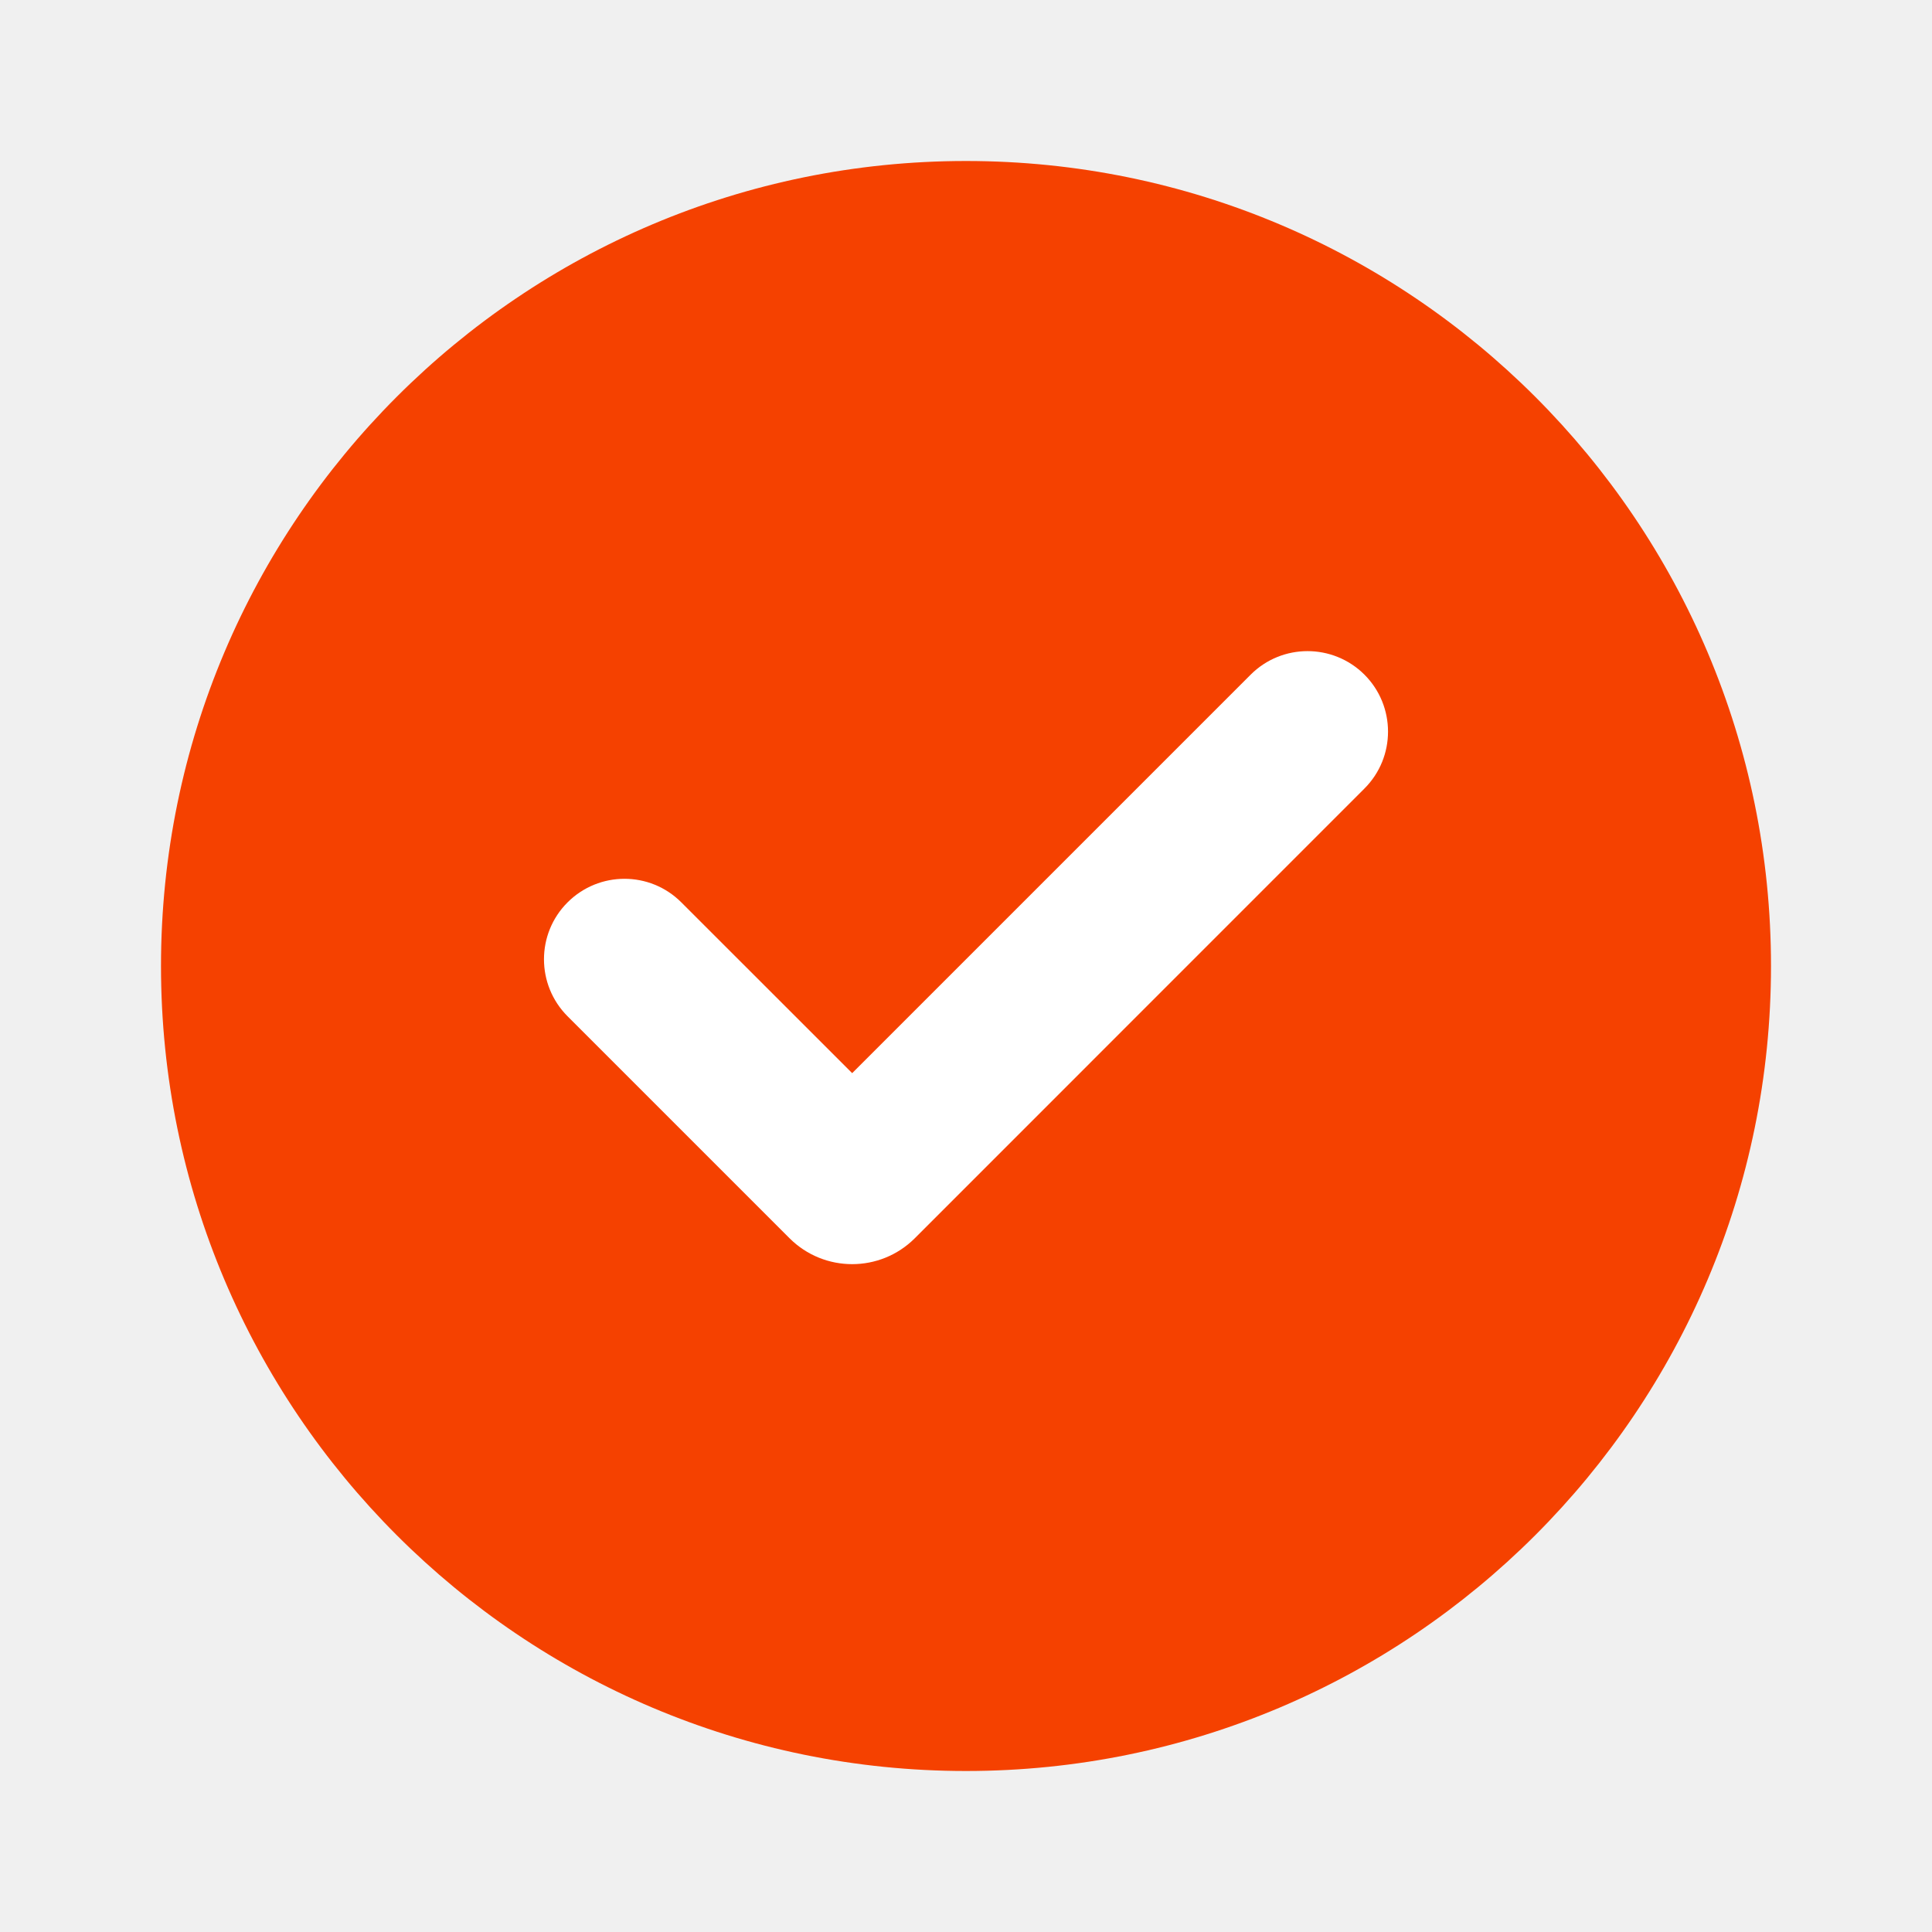
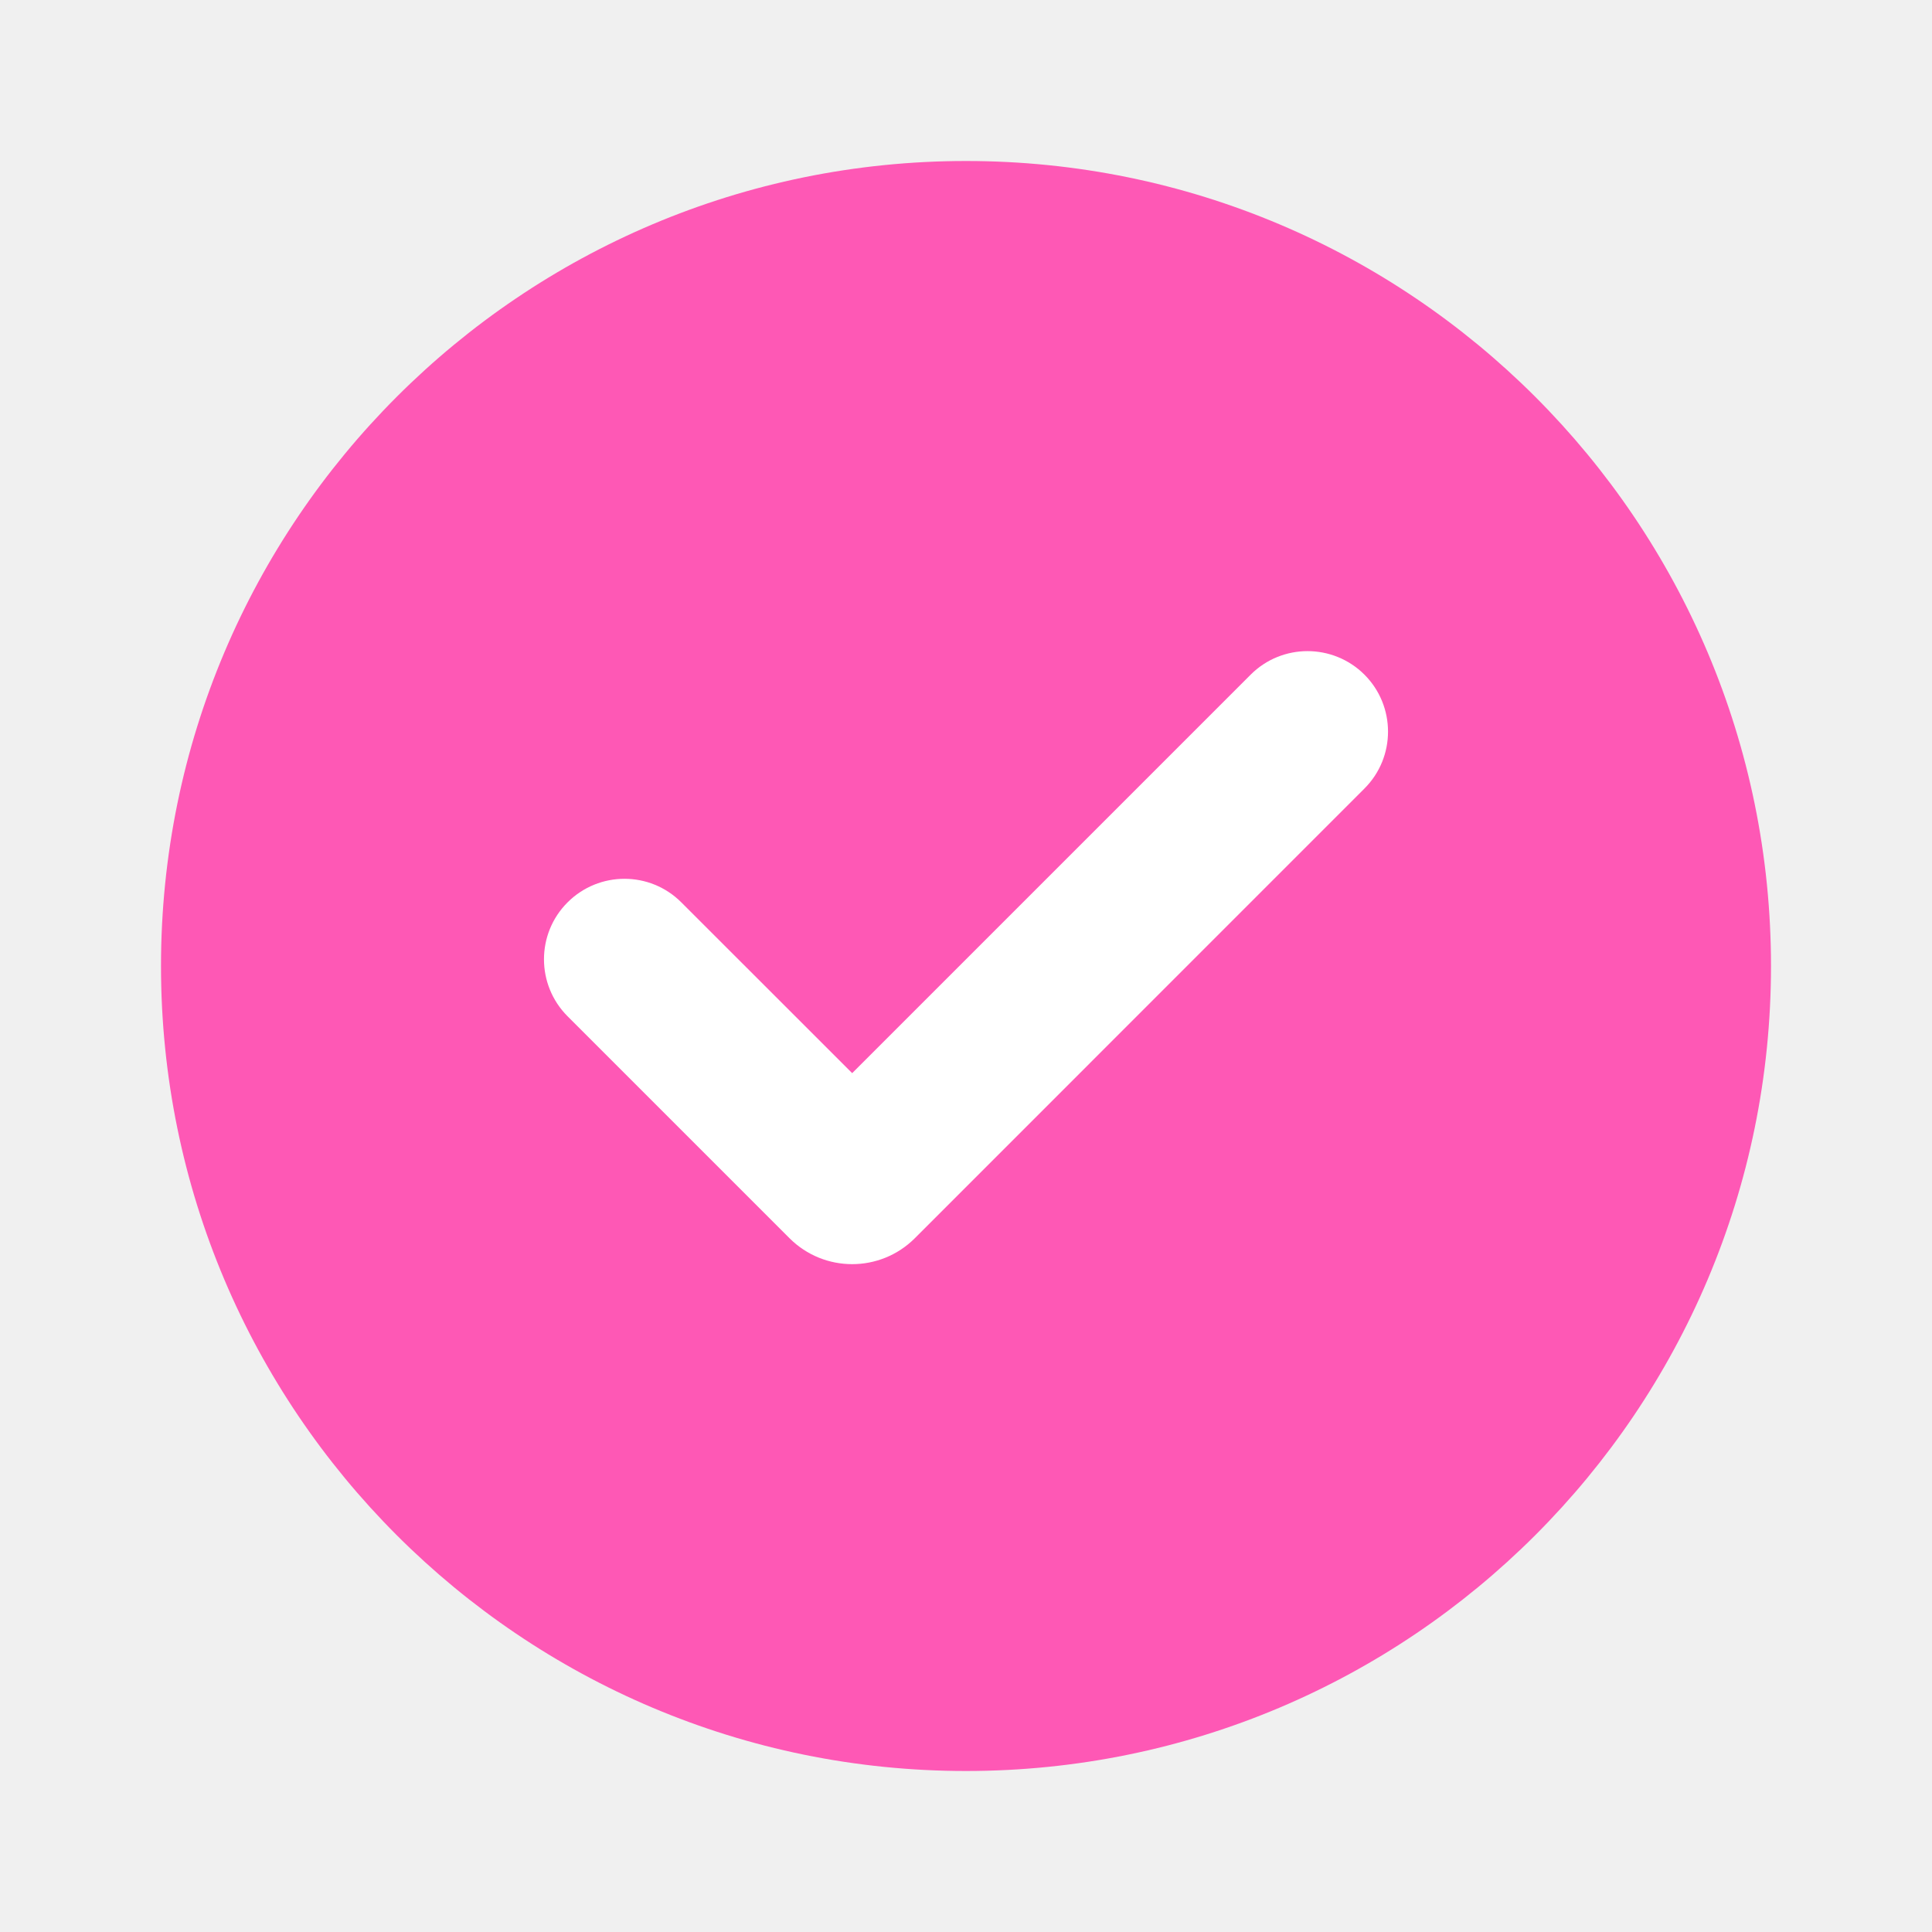
<svg xmlns="http://www.w3.org/2000/svg" width="24" height="24" viewBox="0 0 24 24" fill="none">
  <g id="icon_check_select">
-     <path id="å½¢ç¶" d="M12 2C17.523 2 22 6.477 22 12C22 17.523 17.523 22 12 22C6.477 22 2 17.523 2 12C2 6.477 6.477 2 12 2Z" fill="#F54100" />
+     <path id="å½¢ç¶" d="M12 2C17.523 2 22 6.477 22 12C22 17.523 17.523 22 12 22C6.477 22 2 17.523 2 12C2 6.477 6.477 2 12 2Z" fill="#fe58b5" />
    <path id="å½¢ç¶_2" d="M10.586 13.331L15.536 8.381C15.926 7.991 16.559 7.991 16.95 8.381C17.34 8.772 17.34 9.405 16.95 9.795L11.364 15.382C10.934 15.811 10.238 15.811 9.808 15.382L7.05 12.624C6.66 12.233 6.66 11.6 7.05 11.21C7.441 10.819 8.074 10.819 8.464 11.21L10.586 13.331Z" fill="white" />
  </g>
</svg>
